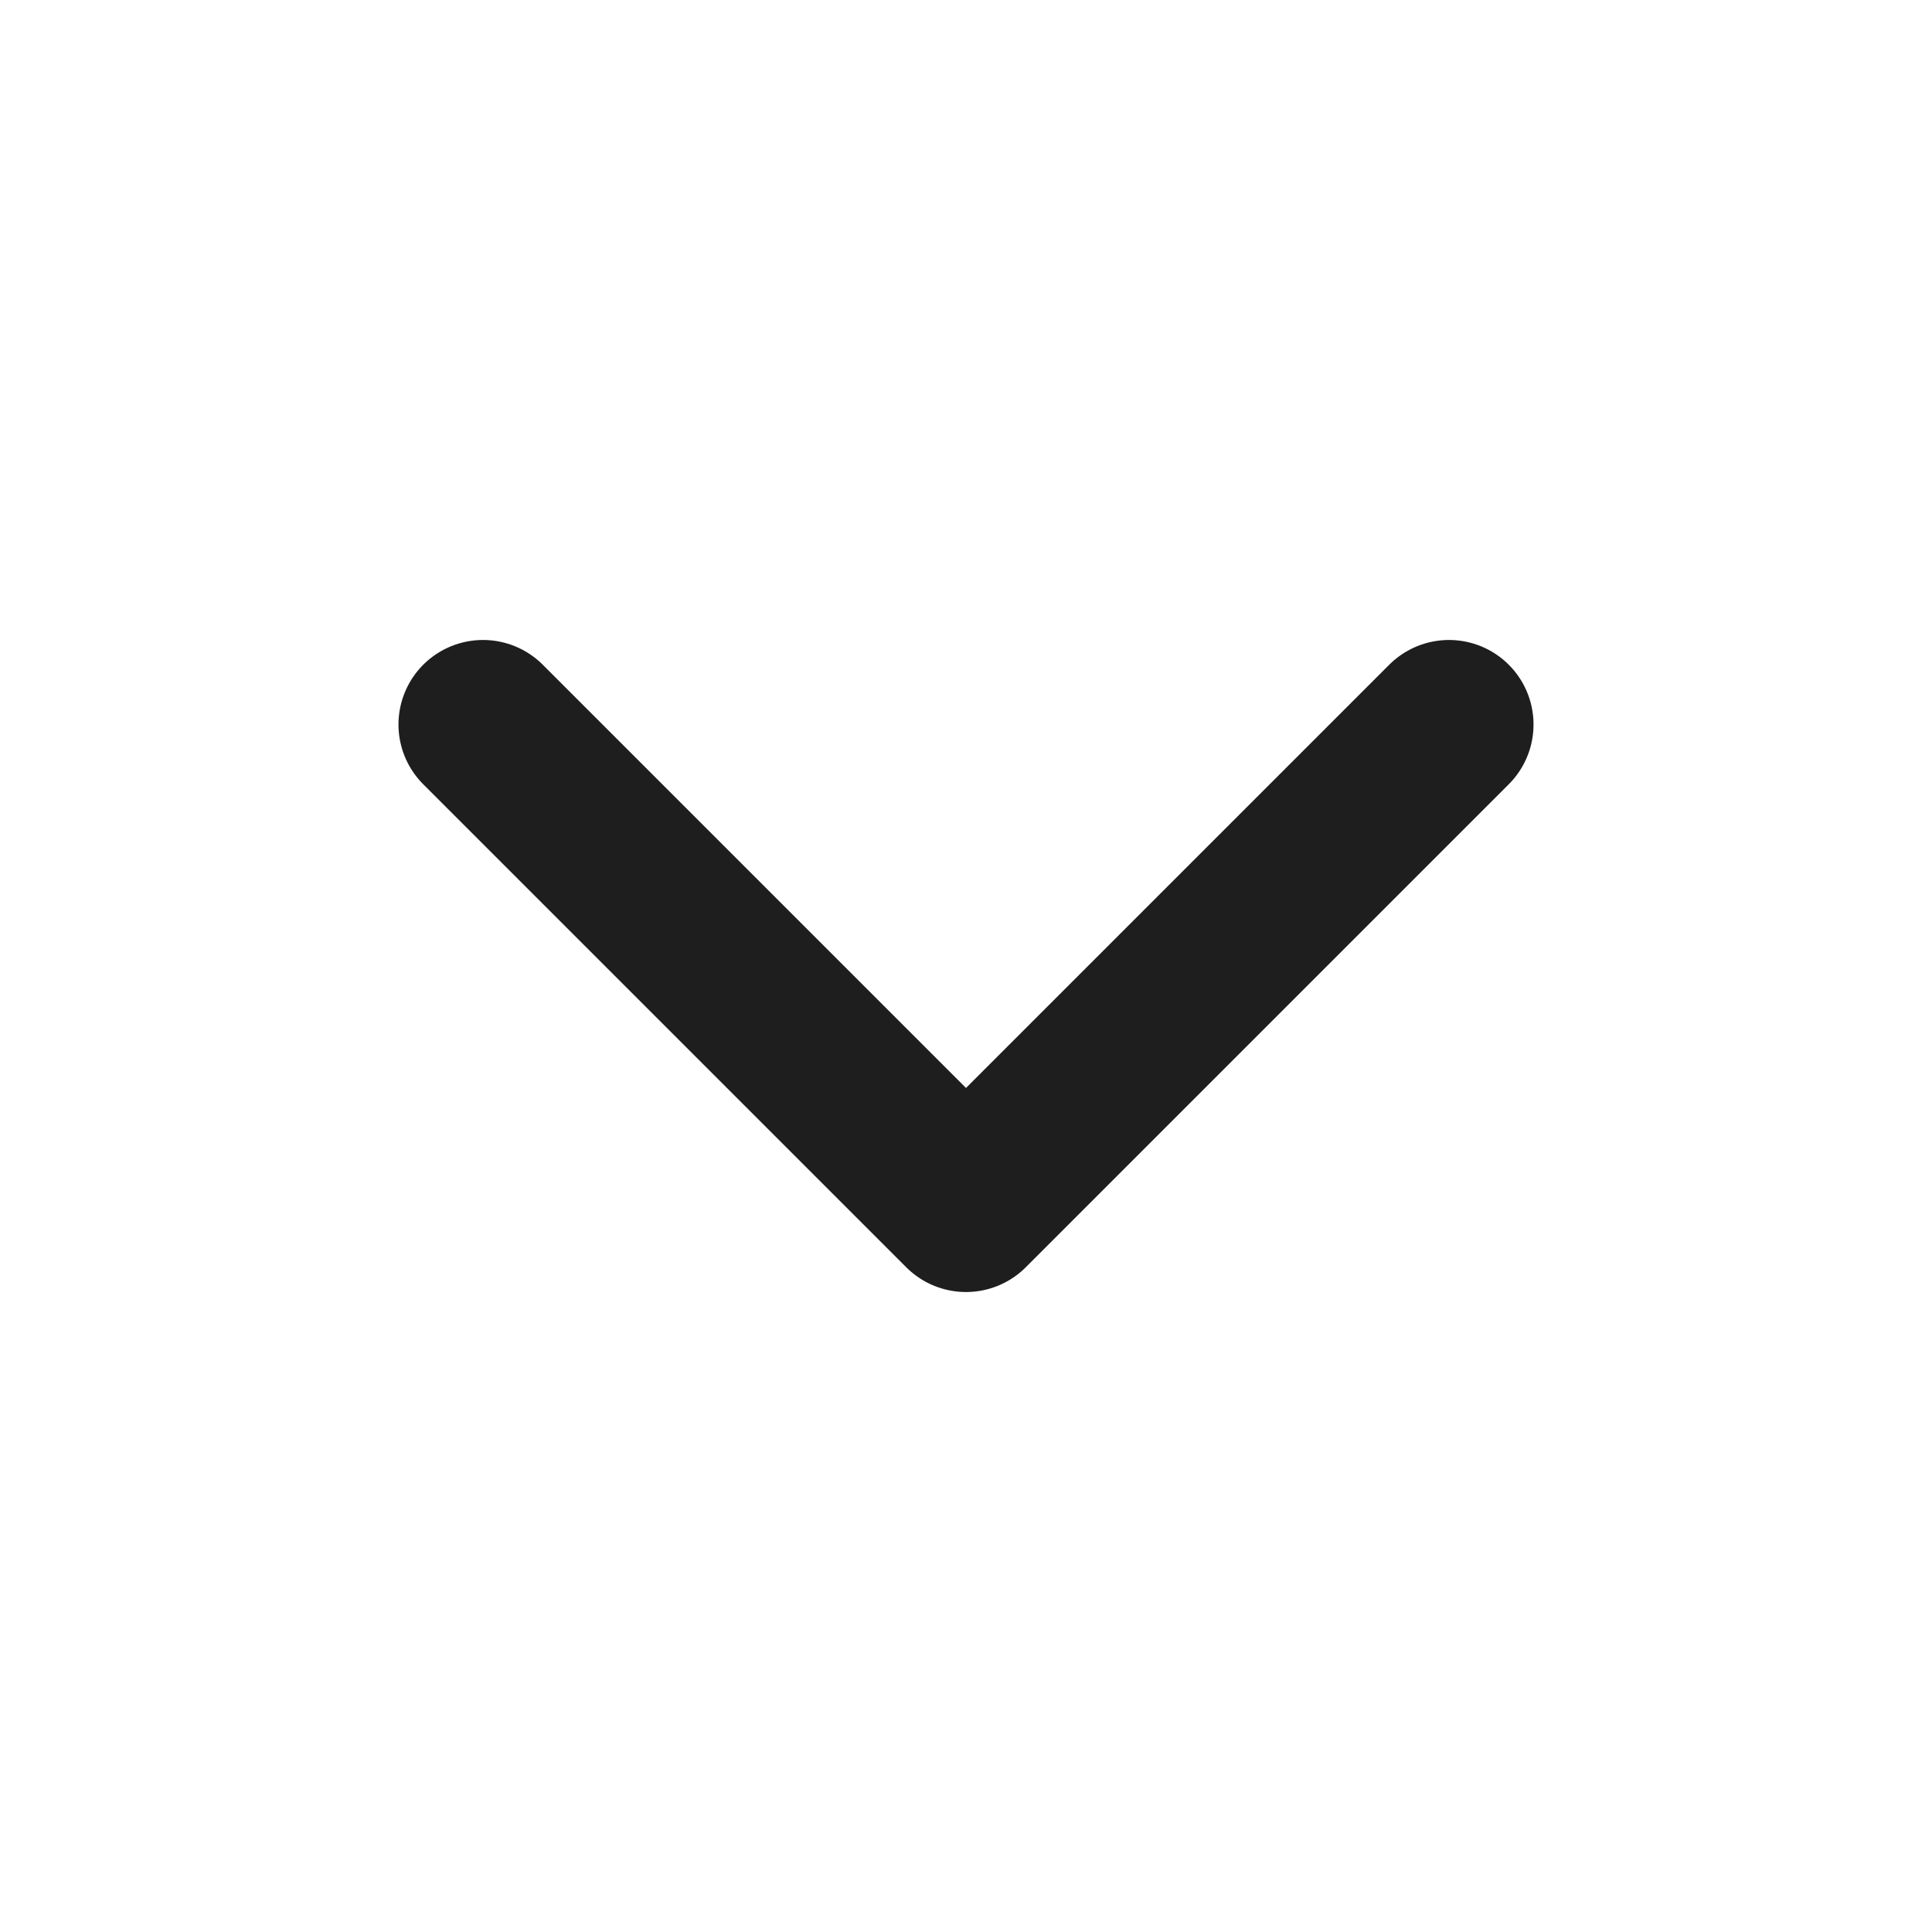
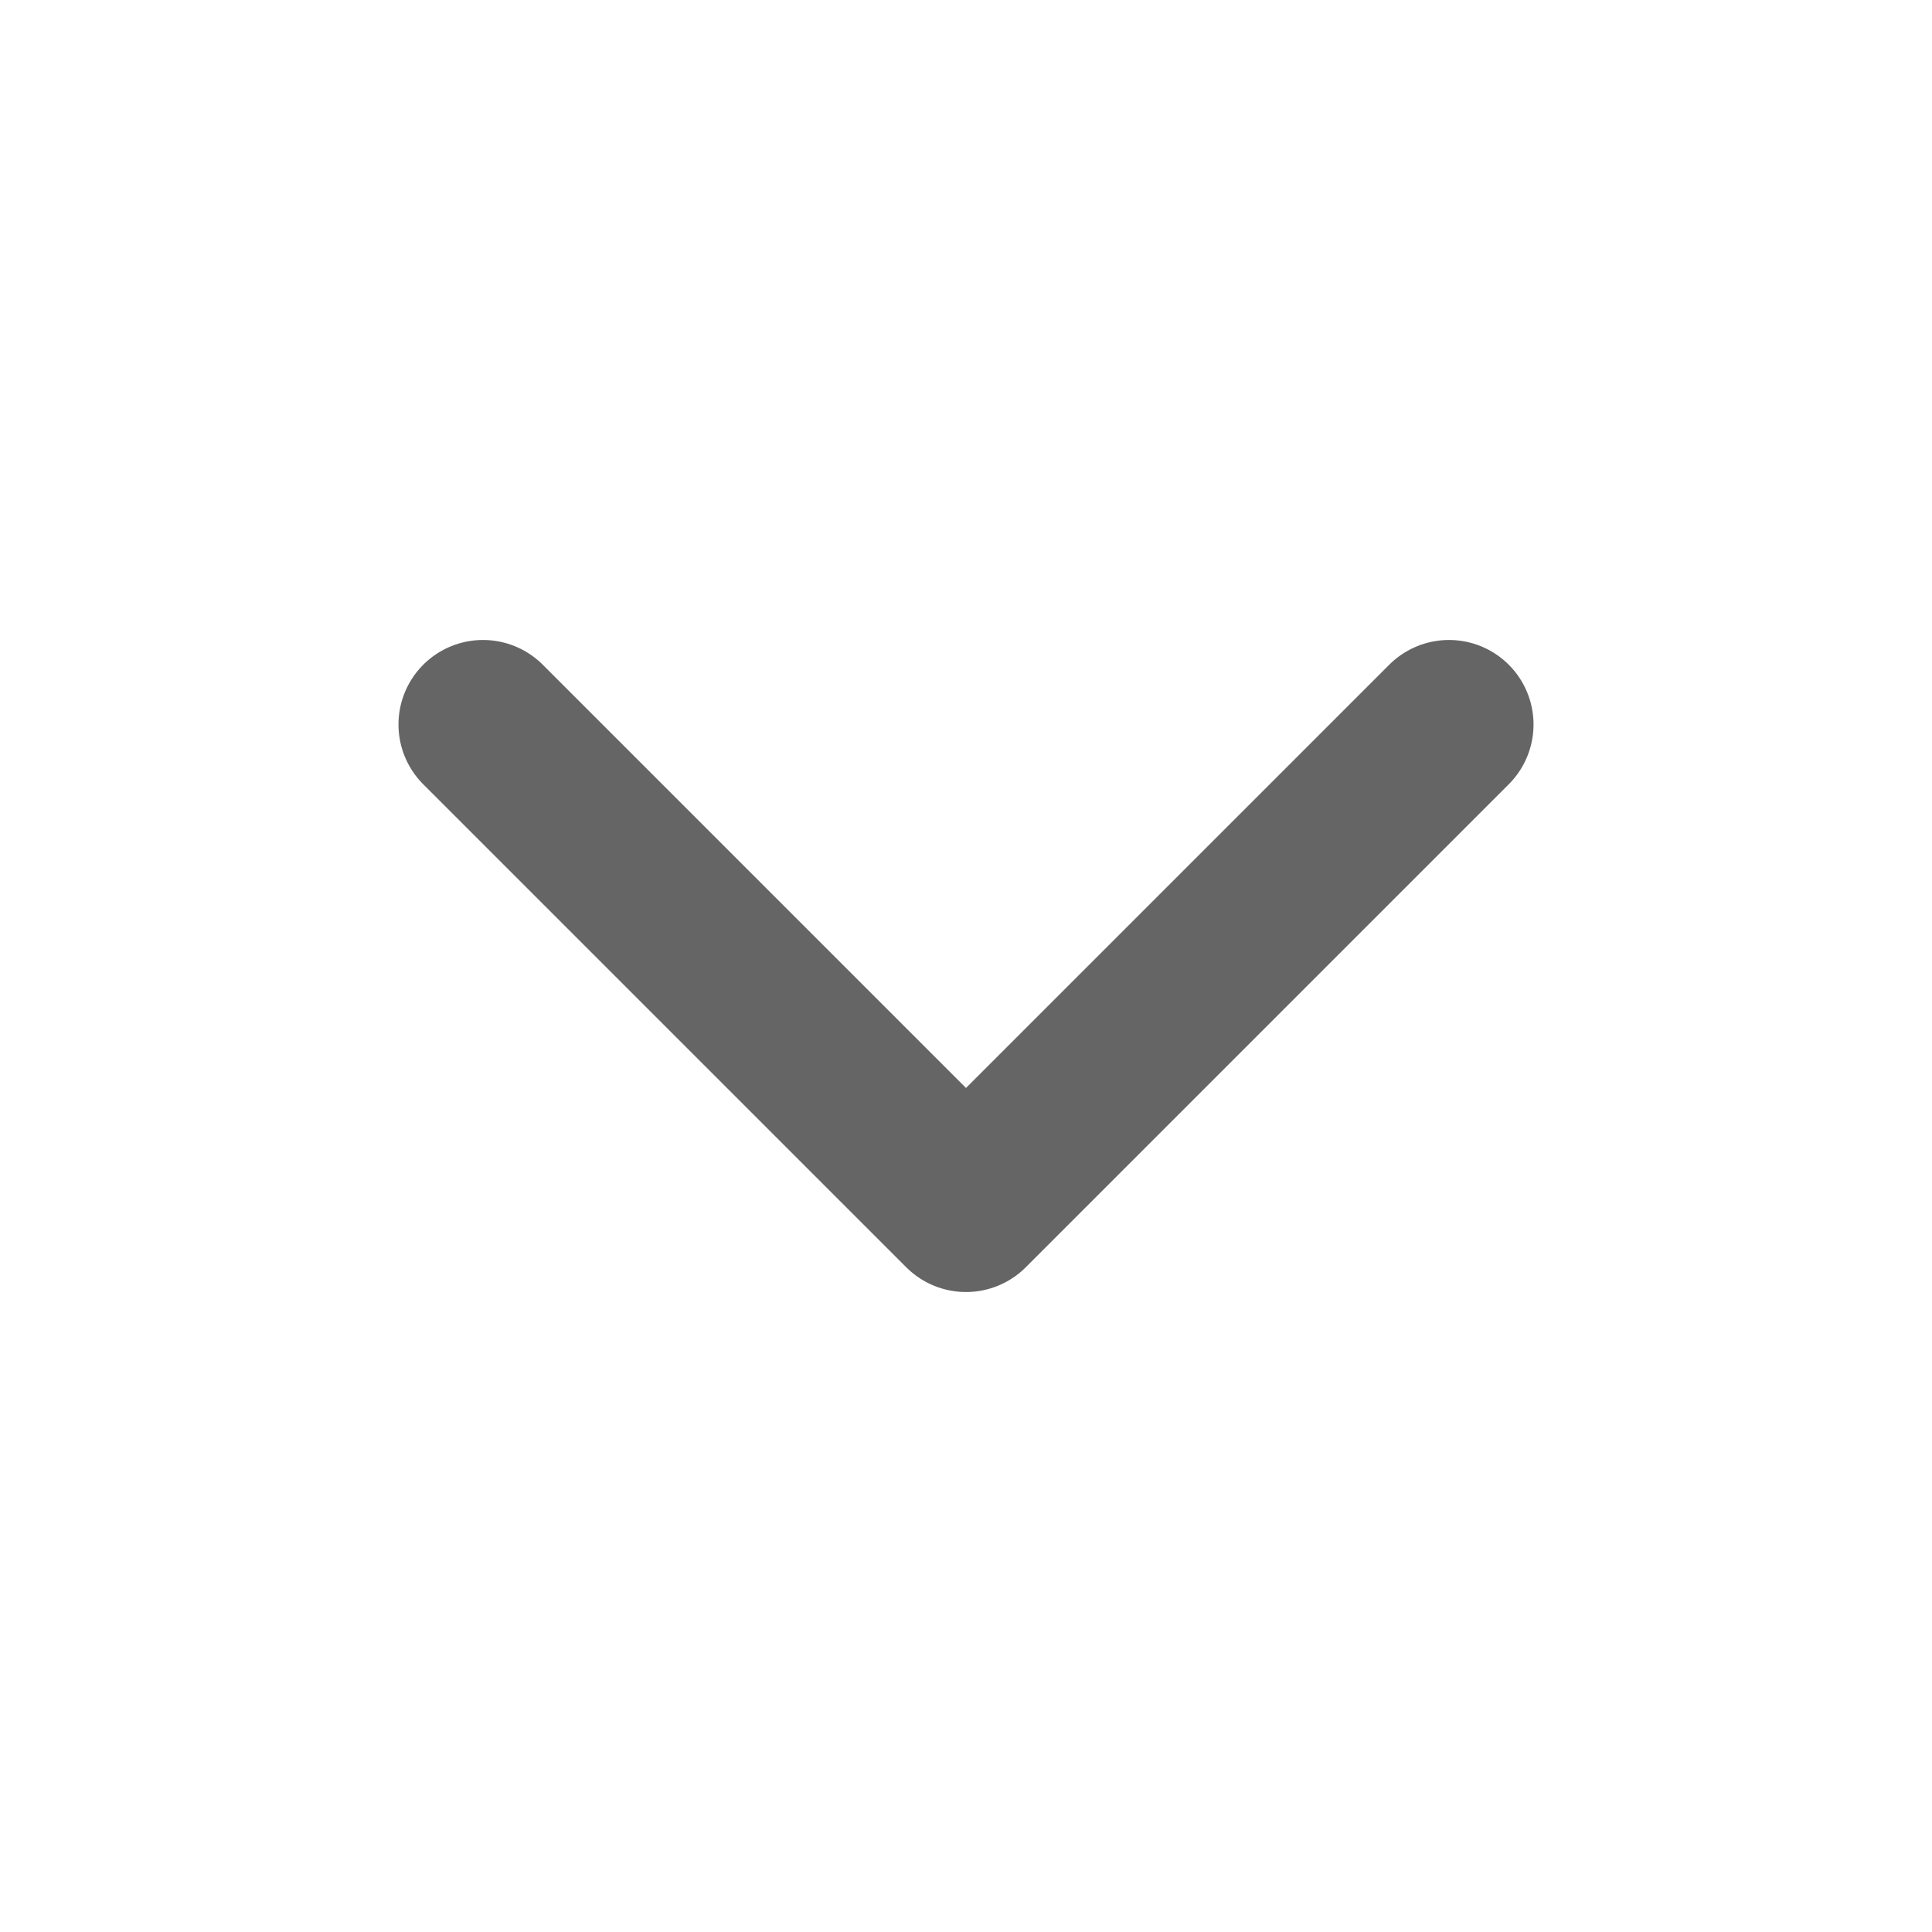
<svg xmlns="http://www.w3.org/2000/svg" width="40" height="40" viewBox="0 0 40 40" fill="none">
-   <path d="M10 15L20 25L30 15" stroke="#1E1E1E" stroke-width="3.5" stroke-linecap="round" stroke-linejoin="round" />
+   <path d="M10 15L20 25L30 15" stroke="#656565" stroke-width="3.5" stroke-linecap="round" stroke-linejoin="round" />
</svg>
